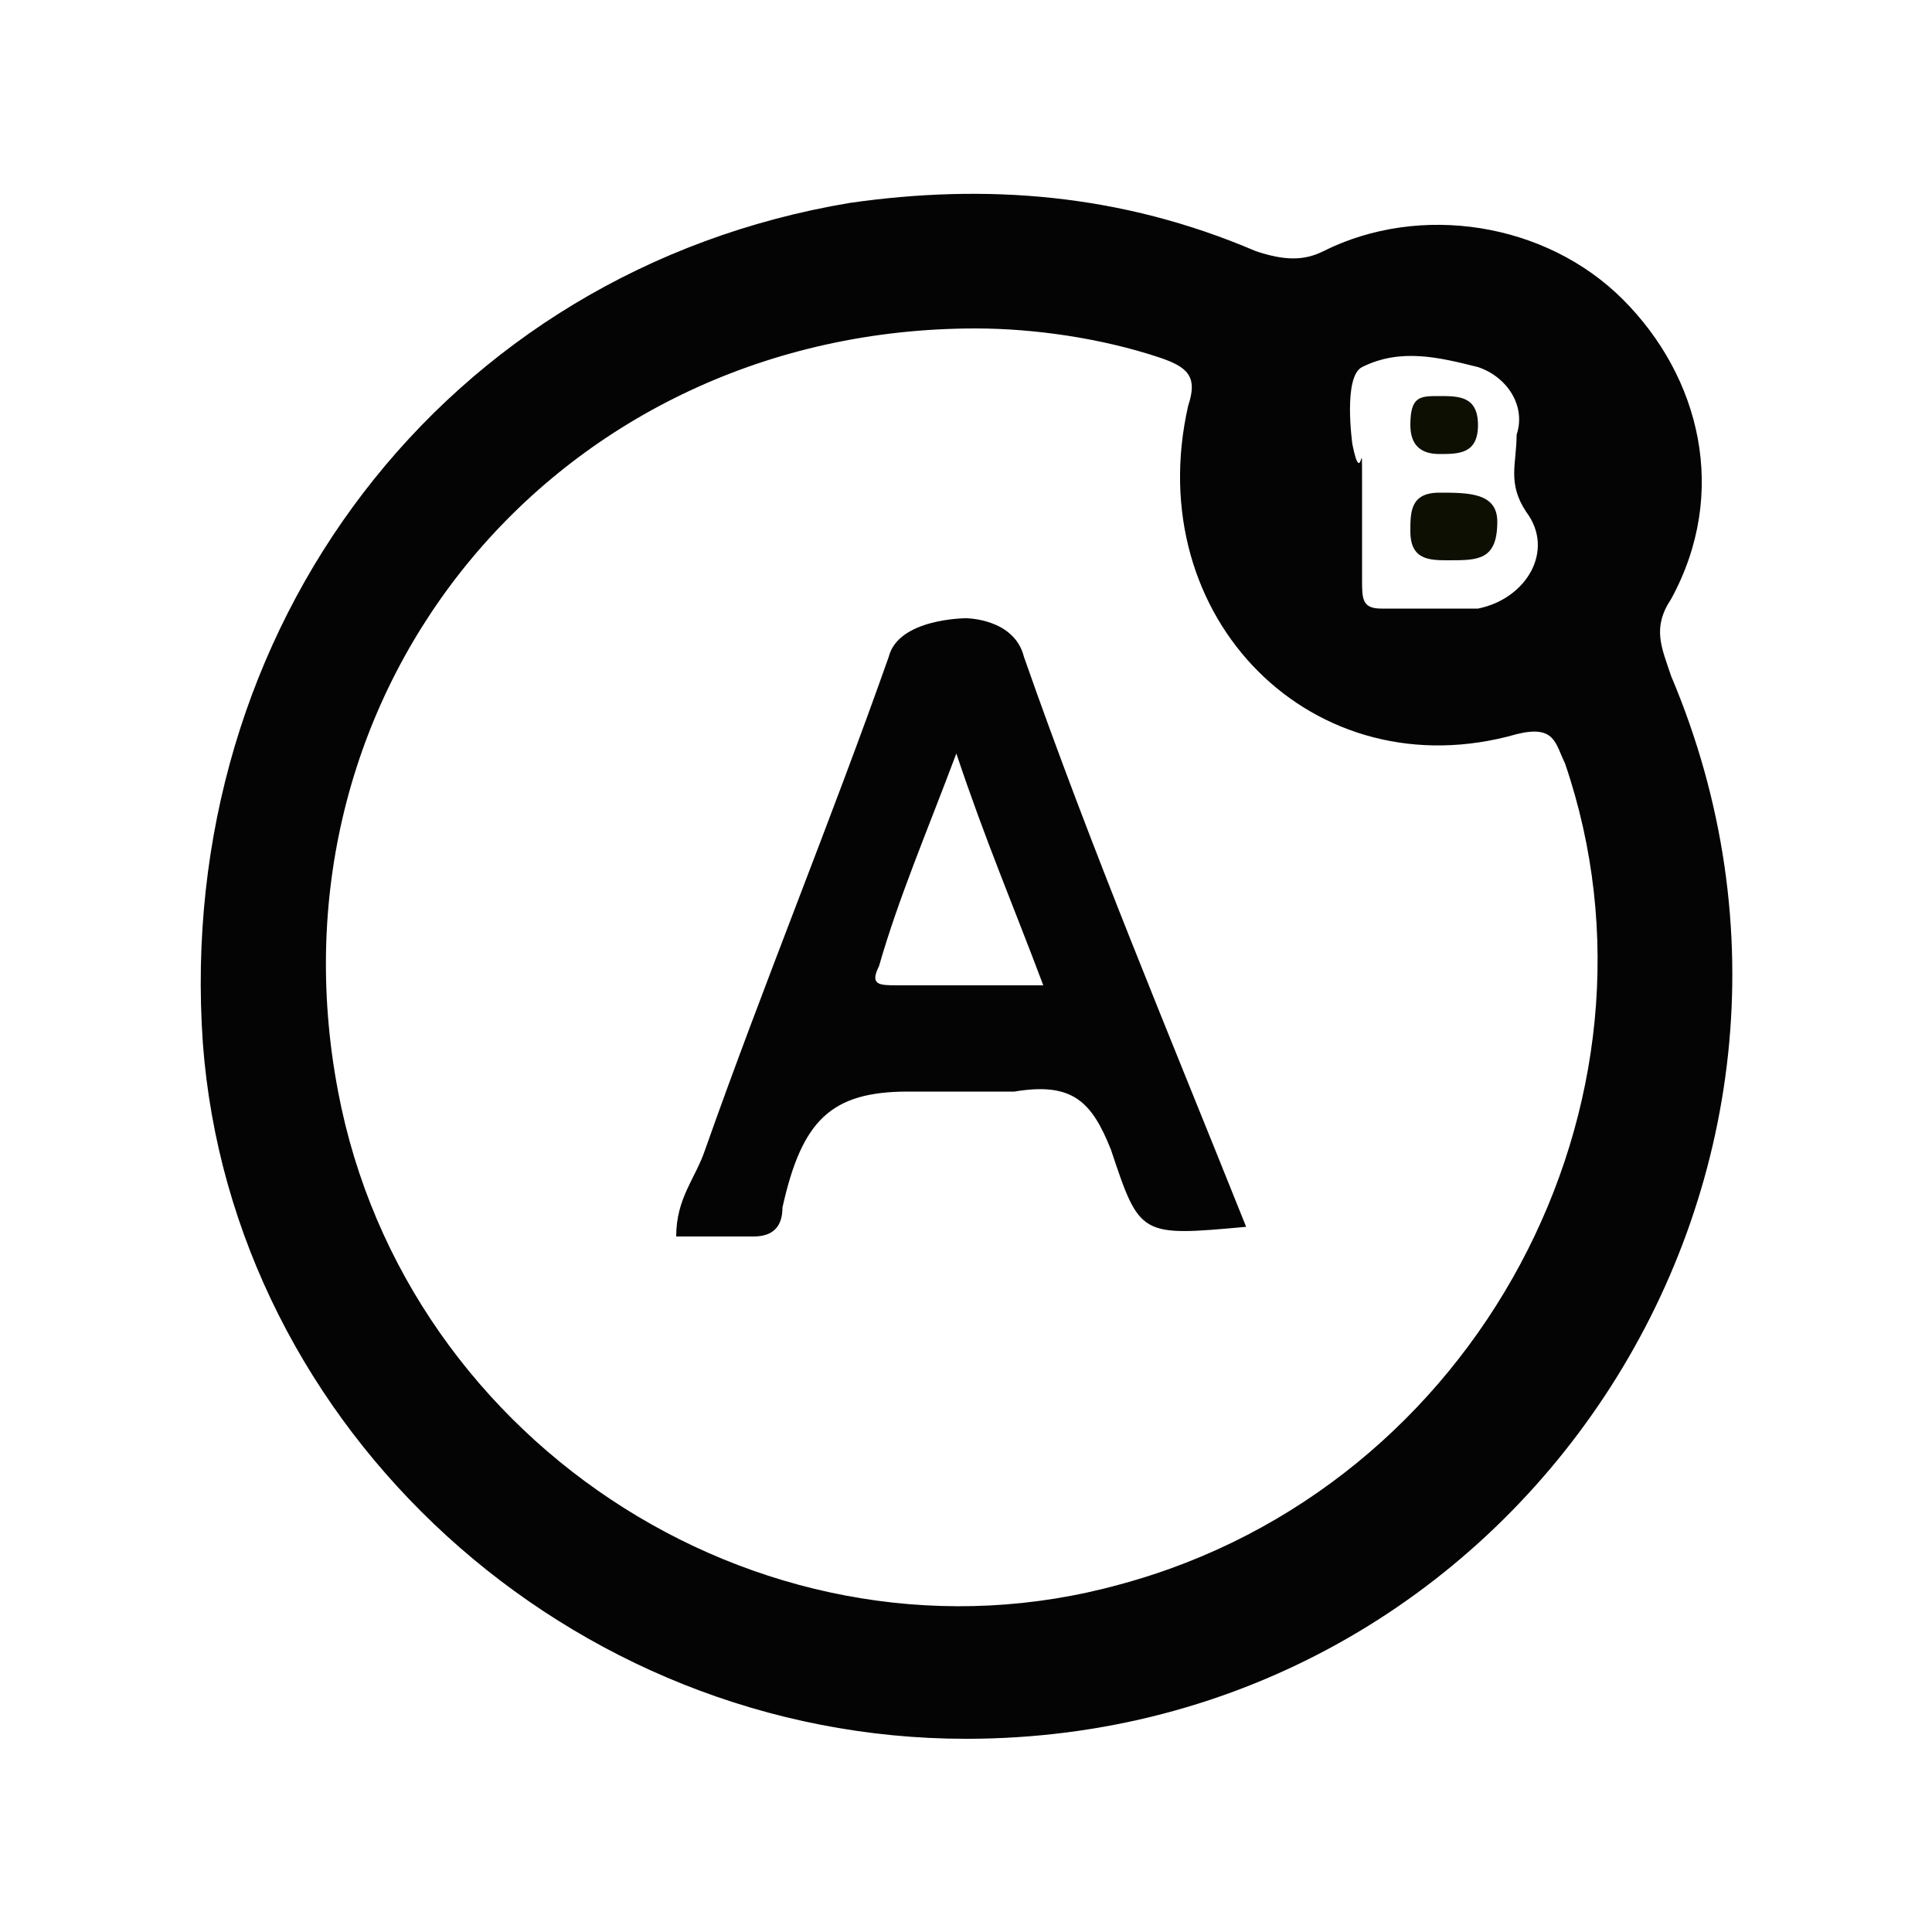
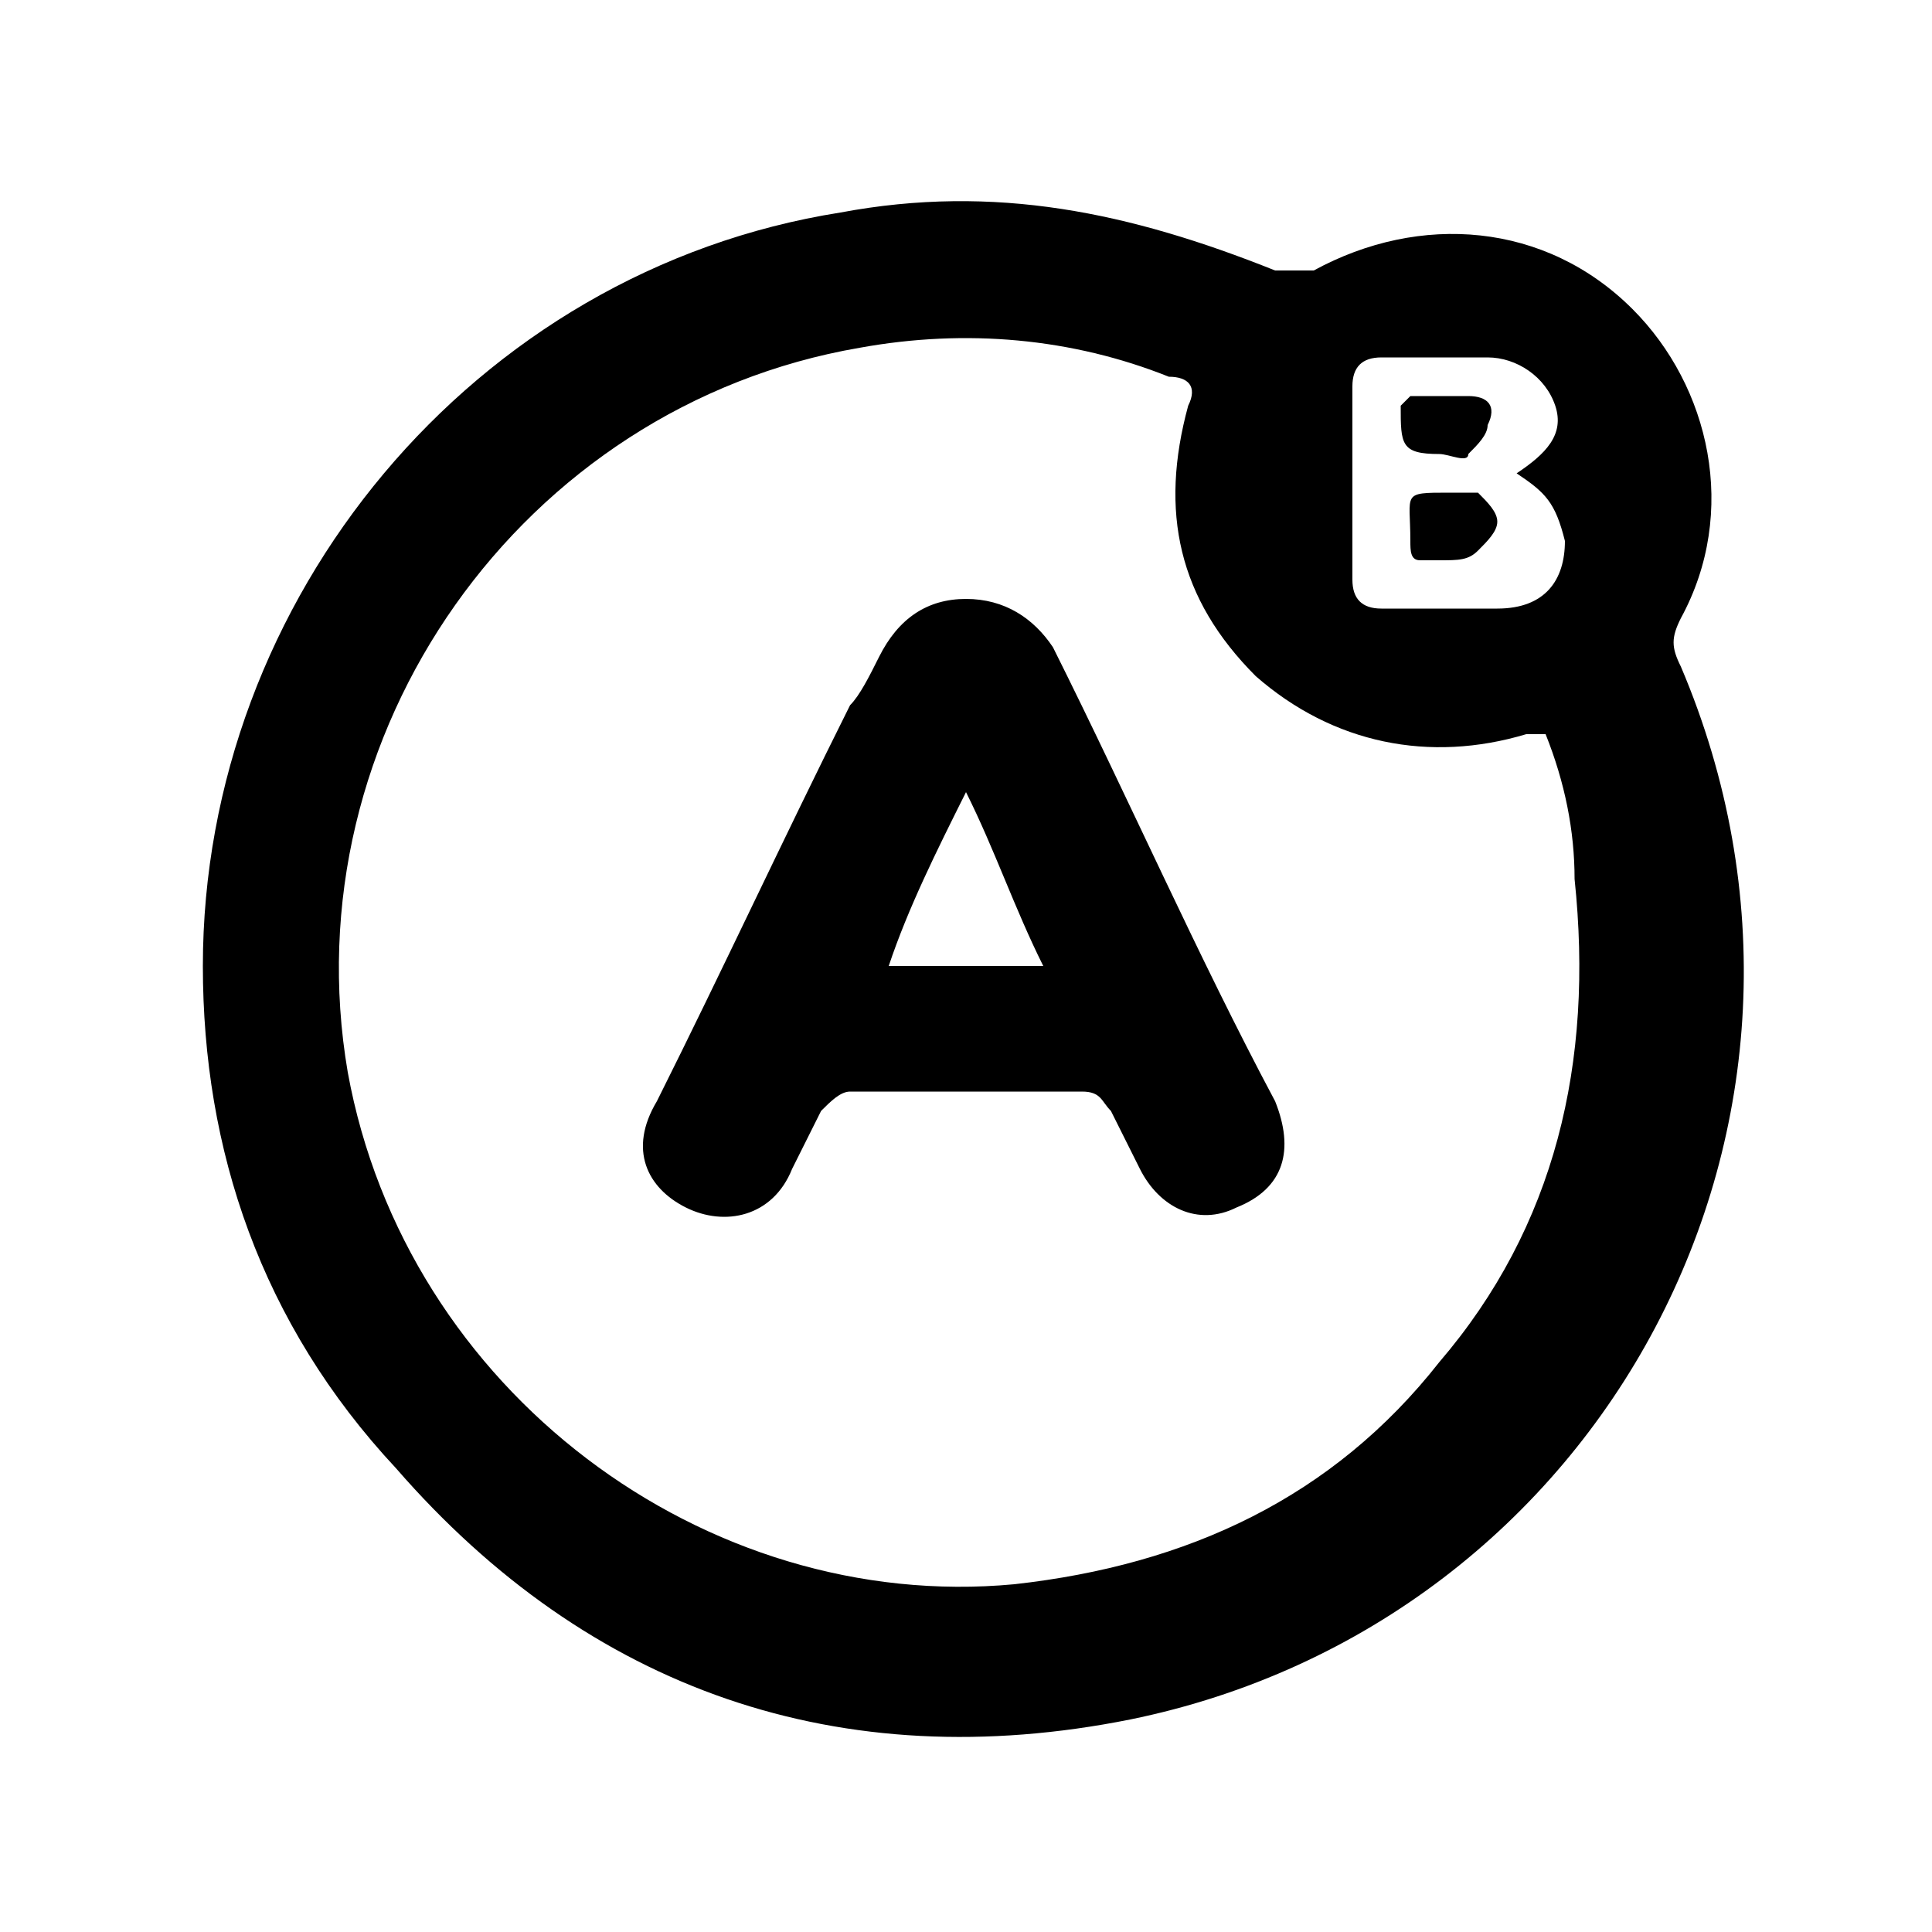
<svg xmlns="http://www.w3.org/2000/svg" version="1.1" id="Layer_1" x="0px" y="0px" viewBox="0 0 20 20" style="enable-background:new 0 0 20 20;" xml:space="preserve">
-   <style type="text/css">
- 	.st0{fill:#040404;}
- 	.st1{fill:#0E0F03;}
- </style>
  <g>
-     <path class="st0" d="M10,18c-4.1,0-7.6-3.2-7.9-7.2c-0.3-4.3,2.5-8,6.7-8.7C10.2,1.9,11.6,2,13,2.6c0.3,0.1,0.5,0.1,0.7,0   c1-0.5,2.3-0.3,3.1,0.5c0.8,0.8,1.1,2,0.5,3.1c-0.2,0.3-0.1,0.5,0,0.8C19.5,12.2,15.7,18,10,18z M10.1,3.4c-4.3,0-7.4,3.7-6.6,7.9   c0.7,3.7,4.5,6.1,8.1,5.1c3.7-1,5.8-5,4.6-8.5c-0.1-0.2-0.1-0.4-0.5-0.3c-2.1,0.6-3.9-1.2-3.4-3.4c0.1-0.3,0-0.4-0.3-0.5   C11.4,3.5,10.7,3.4,10.1,3.4z M14.1,5c0,0.3,0,0.7,0,1c0,0.2,0,0.3,0.2,0.3c0.3,0,0.7,0,1,0c0.5-0.1,0.8-0.6,0.5-1   c-0.2-0.3-0.1-0.5-0.1-0.8c0.1-0.3-0.1-0.6-0.4-0.7c-0.4-0.1-0.8-0.2-1.2,0c-0.2,0.1-0.1,0.8-0.1,0.8C14.1,5.1,14.1,4.4,14.1,5z" />
-     <path class="st0" d="M12.9,12.7c-1.1,0.1-1.1,0.1-1.4-0.8c-0.2-0.5-0.4-0.7-1-0.6c0,0-1,0-1.1,0c-0.8,0-1.1,0.3-1.3,1.2   c0,0.2-0.1,0.3-0.3,0.3c-0.3,0-0.5,0-0.8,0c0-0.4,0.2-0.6,0.3-0.9c0.6-1.7,1.3-3.4,1.9-5.1C9.3,6.4,10,6.4,10,6.4s0.5,0,0.6,0.4   C11.3,8.8,12.1,10.7,12.9,12.7z M10.8,10.2c-0.3-0.8-0.6-1.5-0.9-2.4C9.6,8.6,9.3,9.3,9.1,10c-0.1,0.2,0,0.2,0.2,0.2   C9.7,10.2,10.2,10.2,10.8,10.2z" />
-     <path class="st1" d="M15,5.8c-0.2,0-0.4,0-0.4-0.3c0-0.2,0-0.4,0.3-0.4c0.3,0,0.6,0,0.6,0.3C15.5,5.8,15.3,5.8,15,5.8z" />
-     <path class="st1" d="M14.9,4.7c-0.2,0-0.3-0.1-0.3-0.3c0-0.3,0.1-0.3,0.3-0.3c0.2,0,0.4,0,0.4,0.3C15.3,4.7,15.1,4.7,14.9,4.7z" />
+     <path d="M2.1,10c0-3.8,2.8-7.2,6.6-7.8c1.6-0.3,3,0,4.5,0.6c0.1,0,0.3,0,0.4,0c1.1-0.6,2.4-0.5,3.3,0.4c0.8,0.8,1.1,2.1,0.5,3.2   c-0.1,0.2-0.1,0.3,0,0.5c2,4.7-0.8,9.9-5.7,10.9c-3,0.6-5.6-0.3-7.6-2.6C2.7,13.7,2.1,11.9,2.1,10z M16,7.6C16,7.6,15.9,7.6,16,7.6   c-0.1,0-0.2,0-0.2,0c-1,0.3-2,0.1-2.8-0.6c-0.8-0.8-1-1.7-0.7-2.8c0.1-0.2,0-0.3-0.2-0.3C11.1,3.5,10,3.4,8.9,3.6   c-3.5,0.6-5.9,4-5.3,7.5c0.6,3.3,3.7,5.6,6.9,5.3c1.8-0.2,3.3-0.9,4.4-2.3c1.2-1.4,1.6-3.1,1.4-5C16.3,8.6,16.2,8.1,16,7.6z    M15.7,4.9c0.3-0.2,0.5-0.4,0.4-0.7c-0.1-0.3-0.4-0.5-0.7-0.5c-0.4,0-0.8,0-1.1,0C14.1,3.7,14,3.8,14,4c0,0.7,0,1.4,0,2   c0,0.2,0.1,0.3,0.3,0.3c0.4,0,0.8,0,1.2,0c0.5,0,0.7-0.3,0.7-0.7C16.1,5.2,16,5.1,15.7,4.9z" />
+     <path d="M10,6.2c0.4,0,0.7,0.2,0.9,0.5c0.8,1.6,1.5,3.2,2.3,4.7c0.2,0.5,0.1,0.9-0.4,1.1c-0.4,0.2-0.8,0-1-0.4   c-0.1-0.2-0.2-0.4-0.3-0.6c-0.1-0.1-0.1-0.2-0.3-0.2c-0.8,0-1.6,0-2.4,0c-0.1,0-0.2,0.1-0.3,0.2c-0.1,0.2-0.2,0.4-0.3,0.6   c-0.2,0.5-0.7,0.6-1.1,0.4c-0.4-0.2-0.6-0.6-0.3-1.1c0.7-1.4,1.3-2.7,2-4.1C8.9,7.2,9,7,9.1,6.8C9.3,6.4,9.6,6.2,10,6.2z M10,8.2   C9.7,8.8,9.4,9.4,9.2,10c0.6,0,1.1,0,1.6,0C10.5,9.4,10.3,8.8,10,8.2z" />
+     <path d="M14.9,5.8c-0.1,0-0.2,0-0.2,0c-0.1,0-0.1-0.1-0.1-0.2c0-0.5-0.1-0.5,0.4-0.5c0.1,0,0.2,0,0.3,0c0.1,0.1,0.2,0.2,0.2,0.3   c0,0.1-0.1,0.2-0.2,0.3C15.2,5.8,15.1,5.8,14.9,5.8C14.9,5.8,14.9,5.8,14.9,5.8z" />
+     <path d="M14.9,4.7c-0.4,0-0.4-0.1-0.4-0.5c0,0,0.1-0.1,0.1-0.1c0.2,0,0.4,0,0.6,0c0.2,0,0.3,0.1,0.2,0.3c0,0.1-0.1,0.2-0.2,0.3   C15.2,4.8,15,4.7,14.9,4.7z" />
  </g>
</svg>
